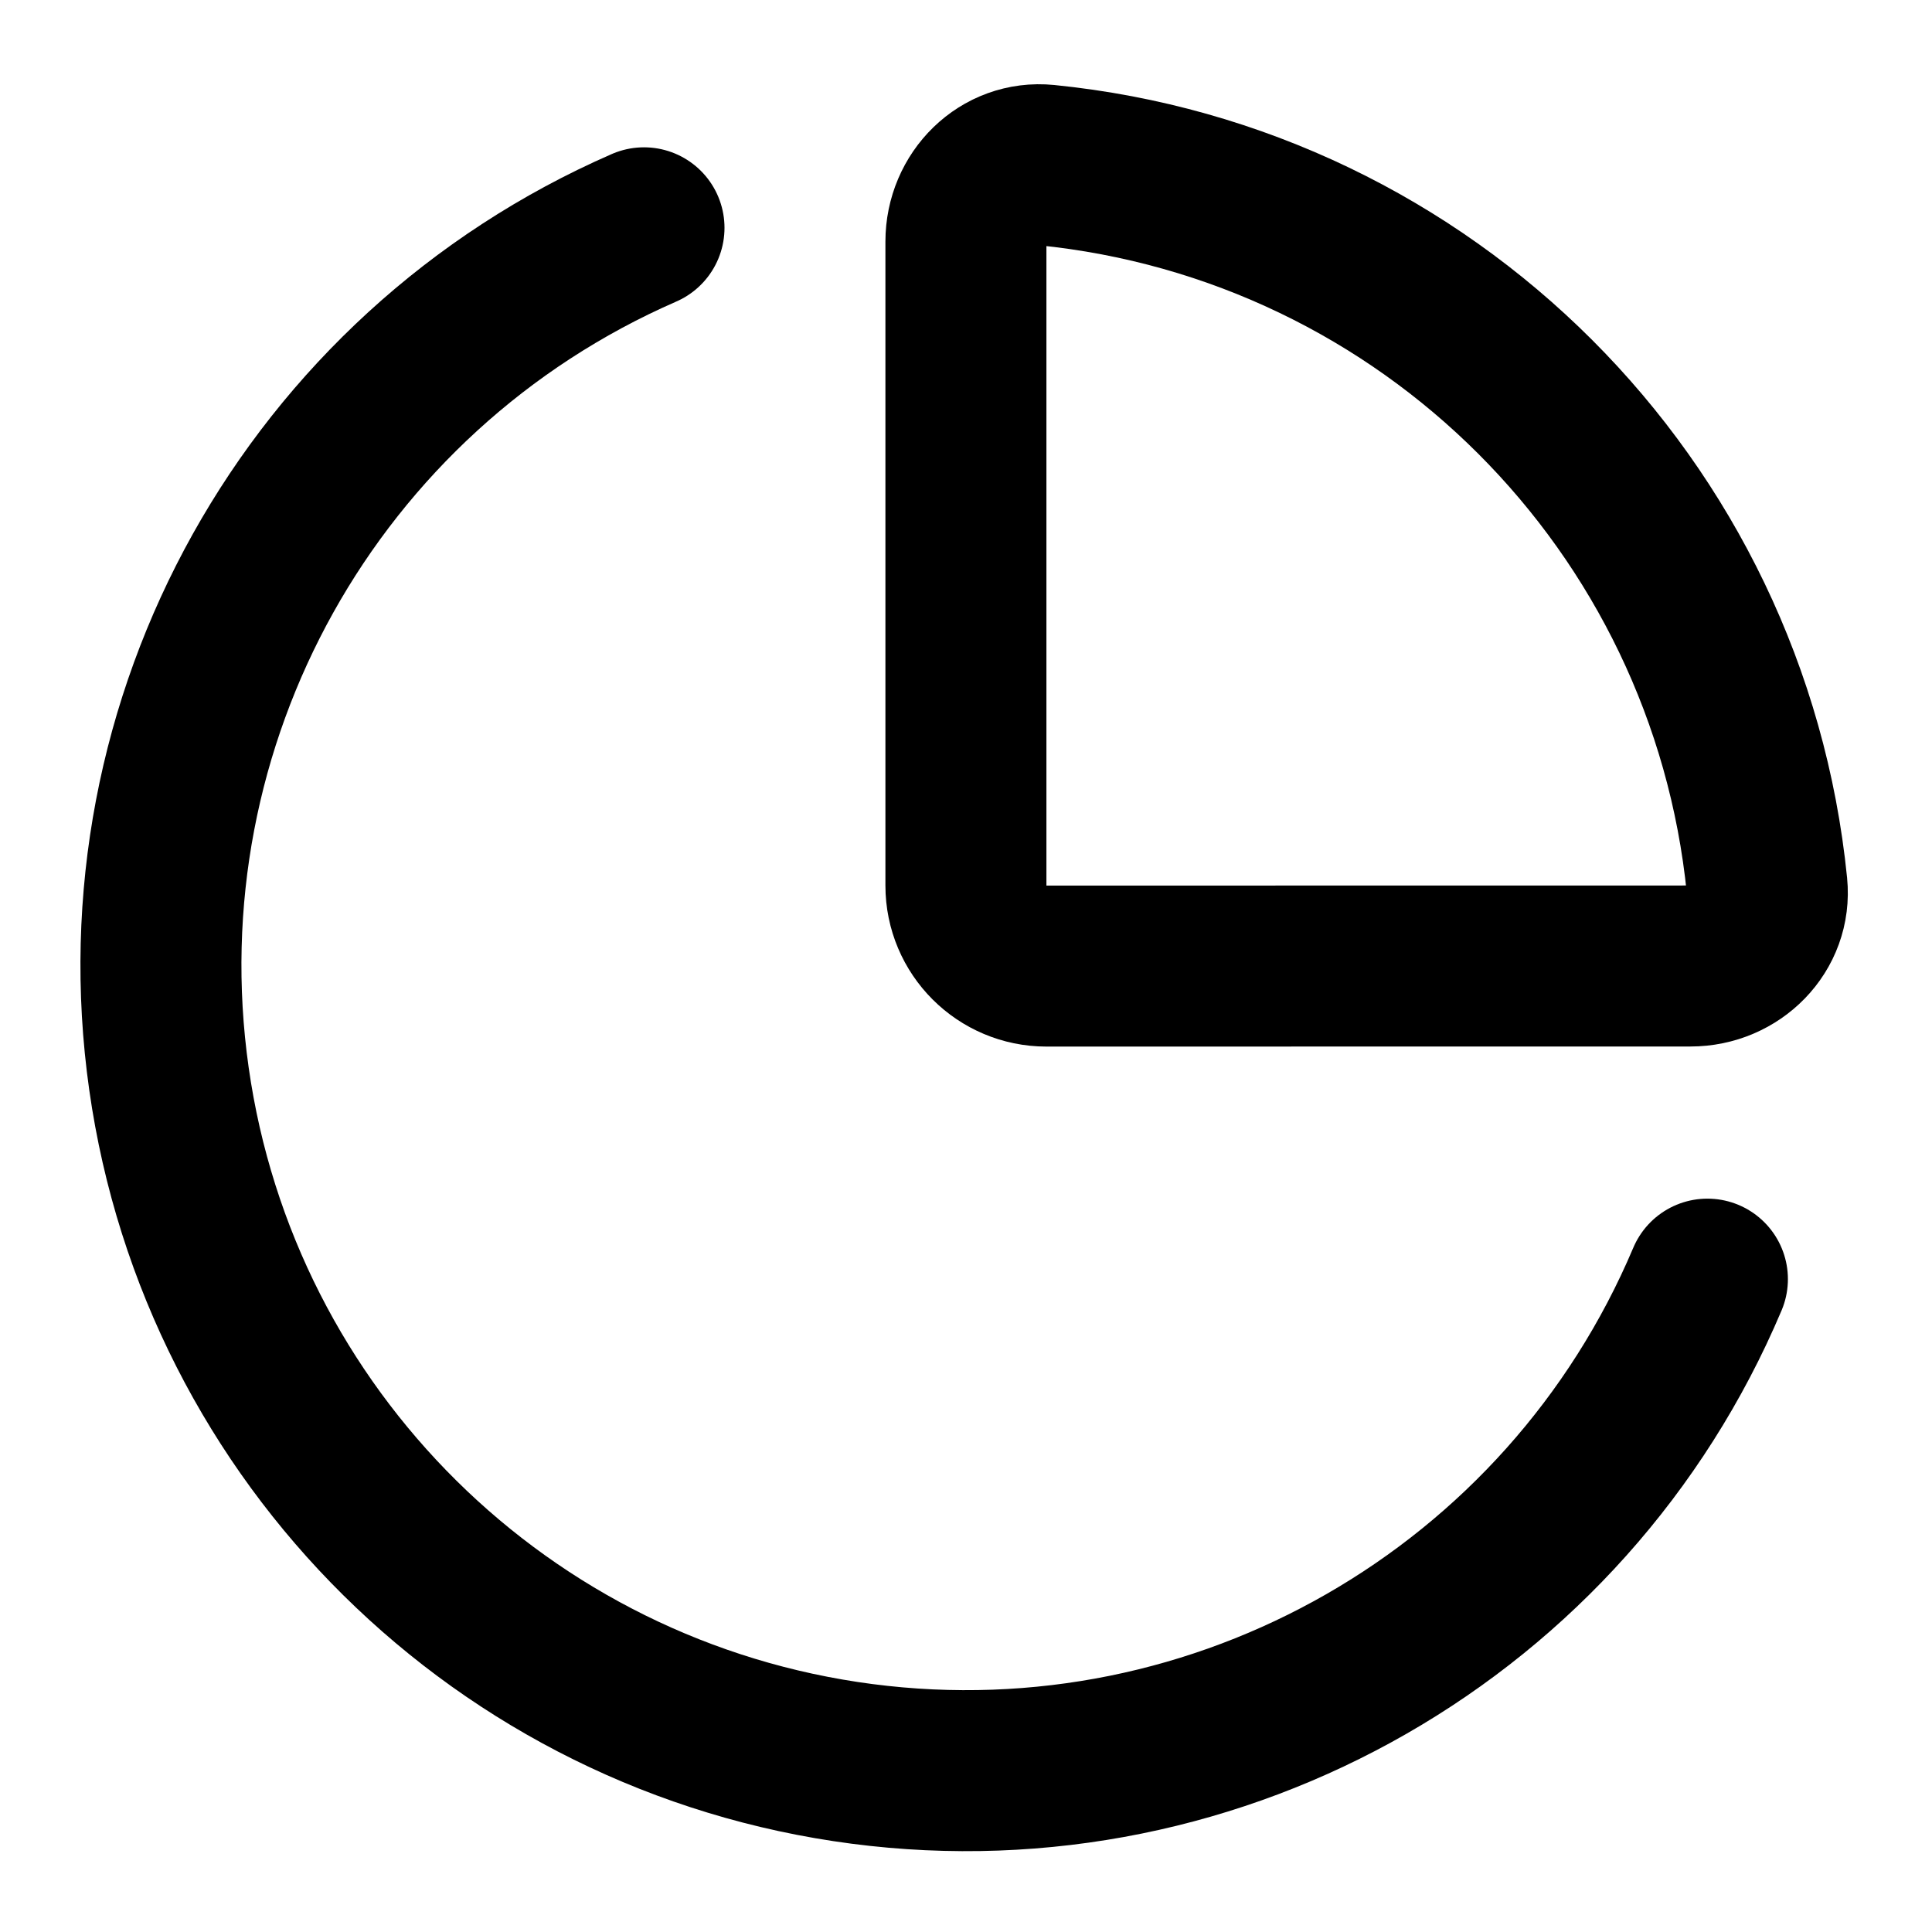
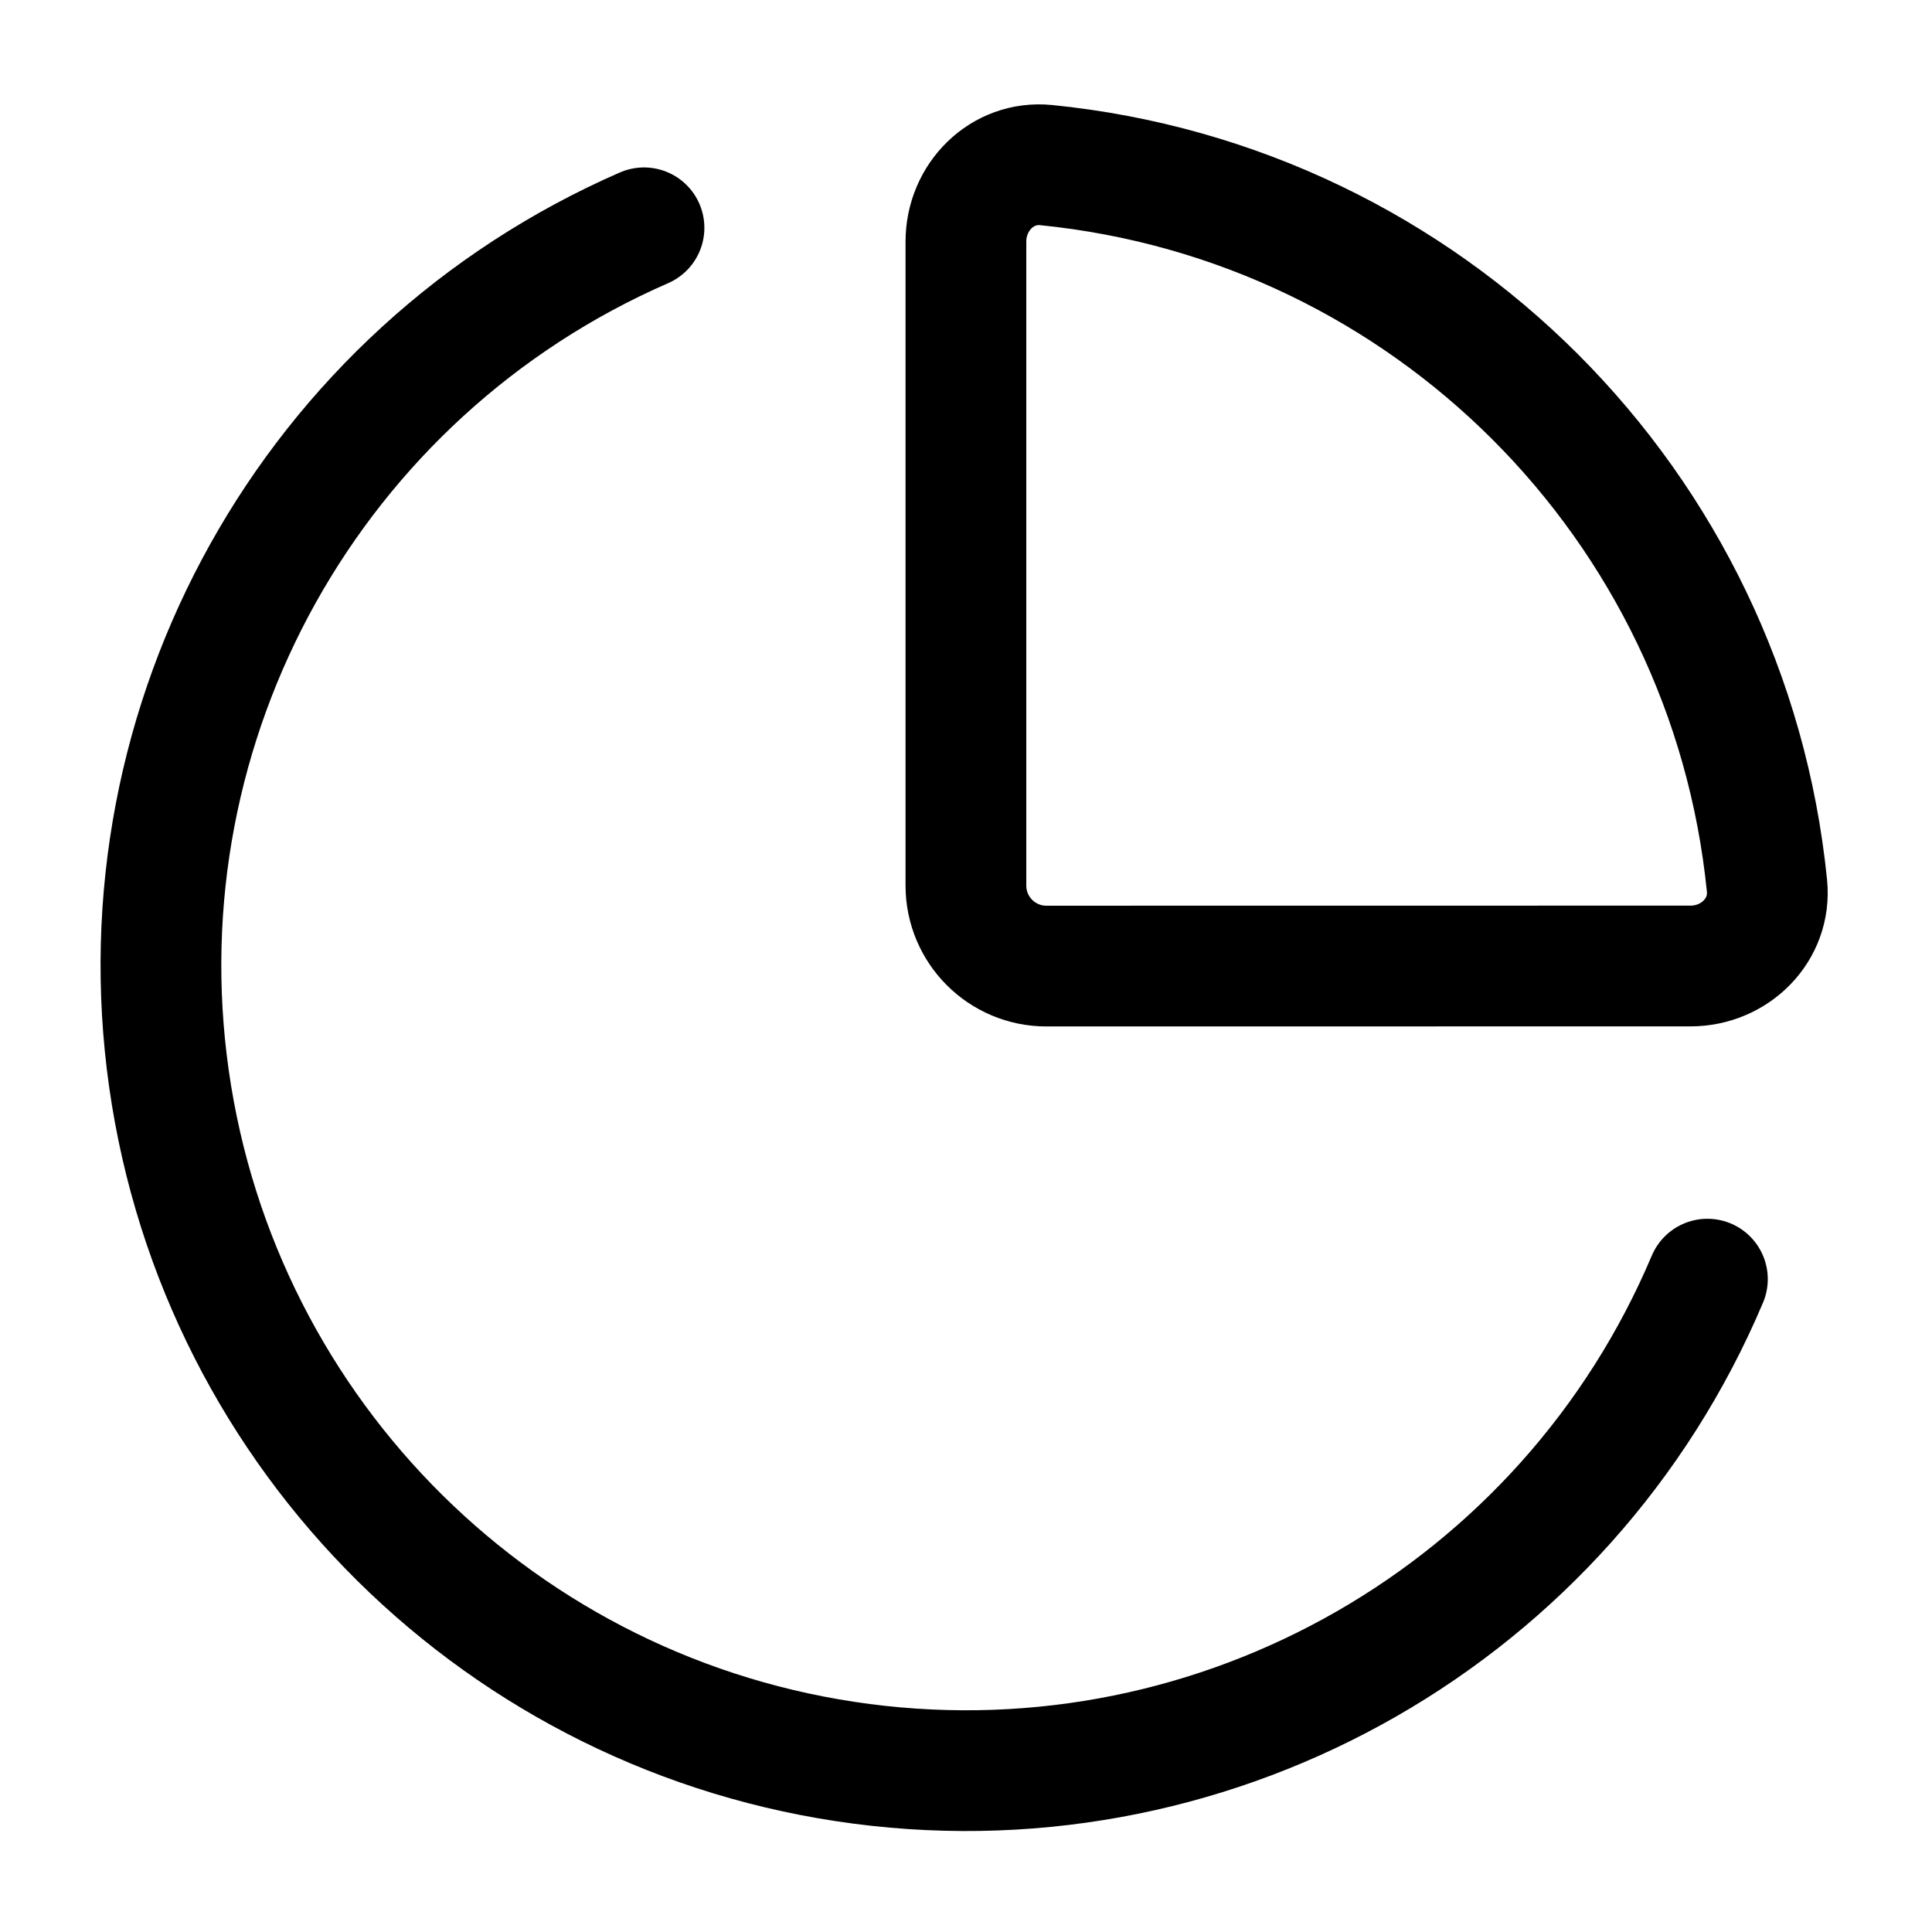
- <svg xmlns="http://www.w3.org/2000/svg" width="24" height="24" viewBox="0 0 24 24" fill="none" stroke="currentColor" stroke-width="2" stroke-linecap="round" stroke-linejoin="round" class="lucide lucide-chart-pie-icon lucide-chart-pie">
+ <svg xmlns="http://www.w3.org/2000/svg" width="24" height="24" viewBox="0 0 24 24" fill="none" stroke="currentColor" stroke-width="1.5" stroke-linecap="round" stroke-linejoin="round" class="lucide lucide-chart-pie-icon lucide-chart-pie">
  <path d="M21 12c.552 0 1.005-.449.95-.998a10 10 0 0 0-8.953-8.951c-.55-.055-.998.398-.998.95v8a1 1 0 0 0 1 1z" />
  <path d="M21.21 15.89A10 10 0 1 1 8 2.83" />
</svg>
